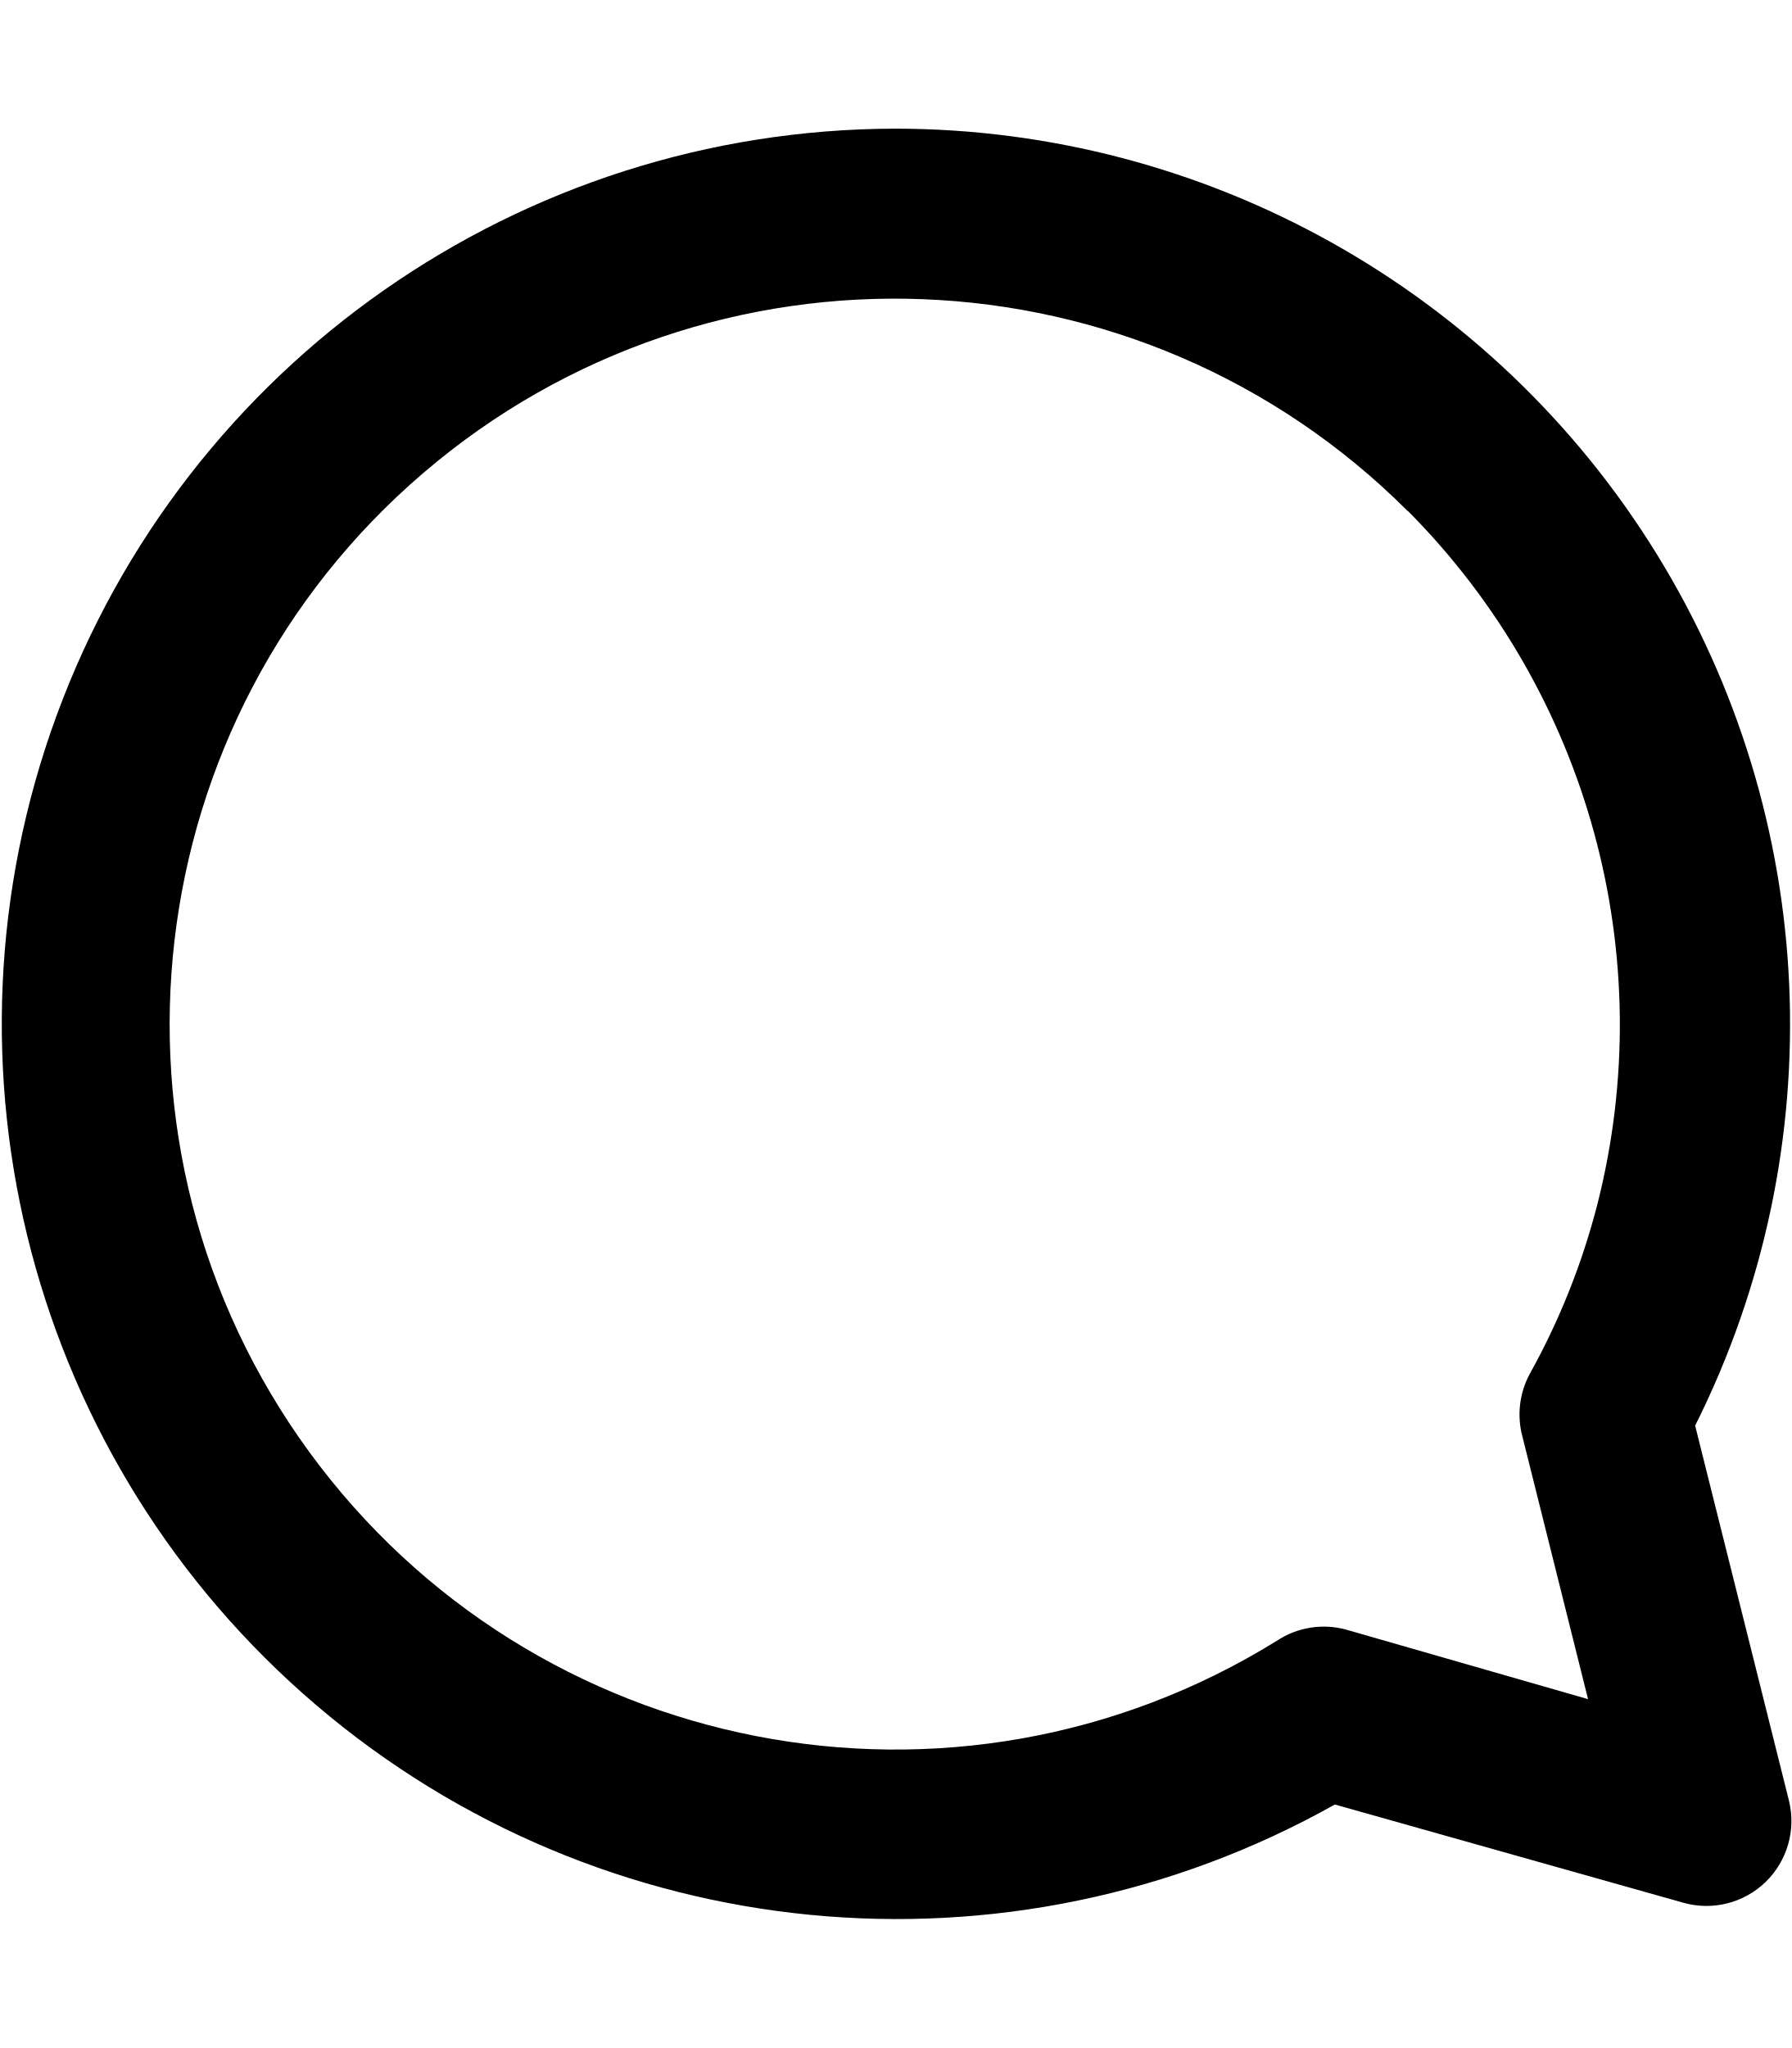
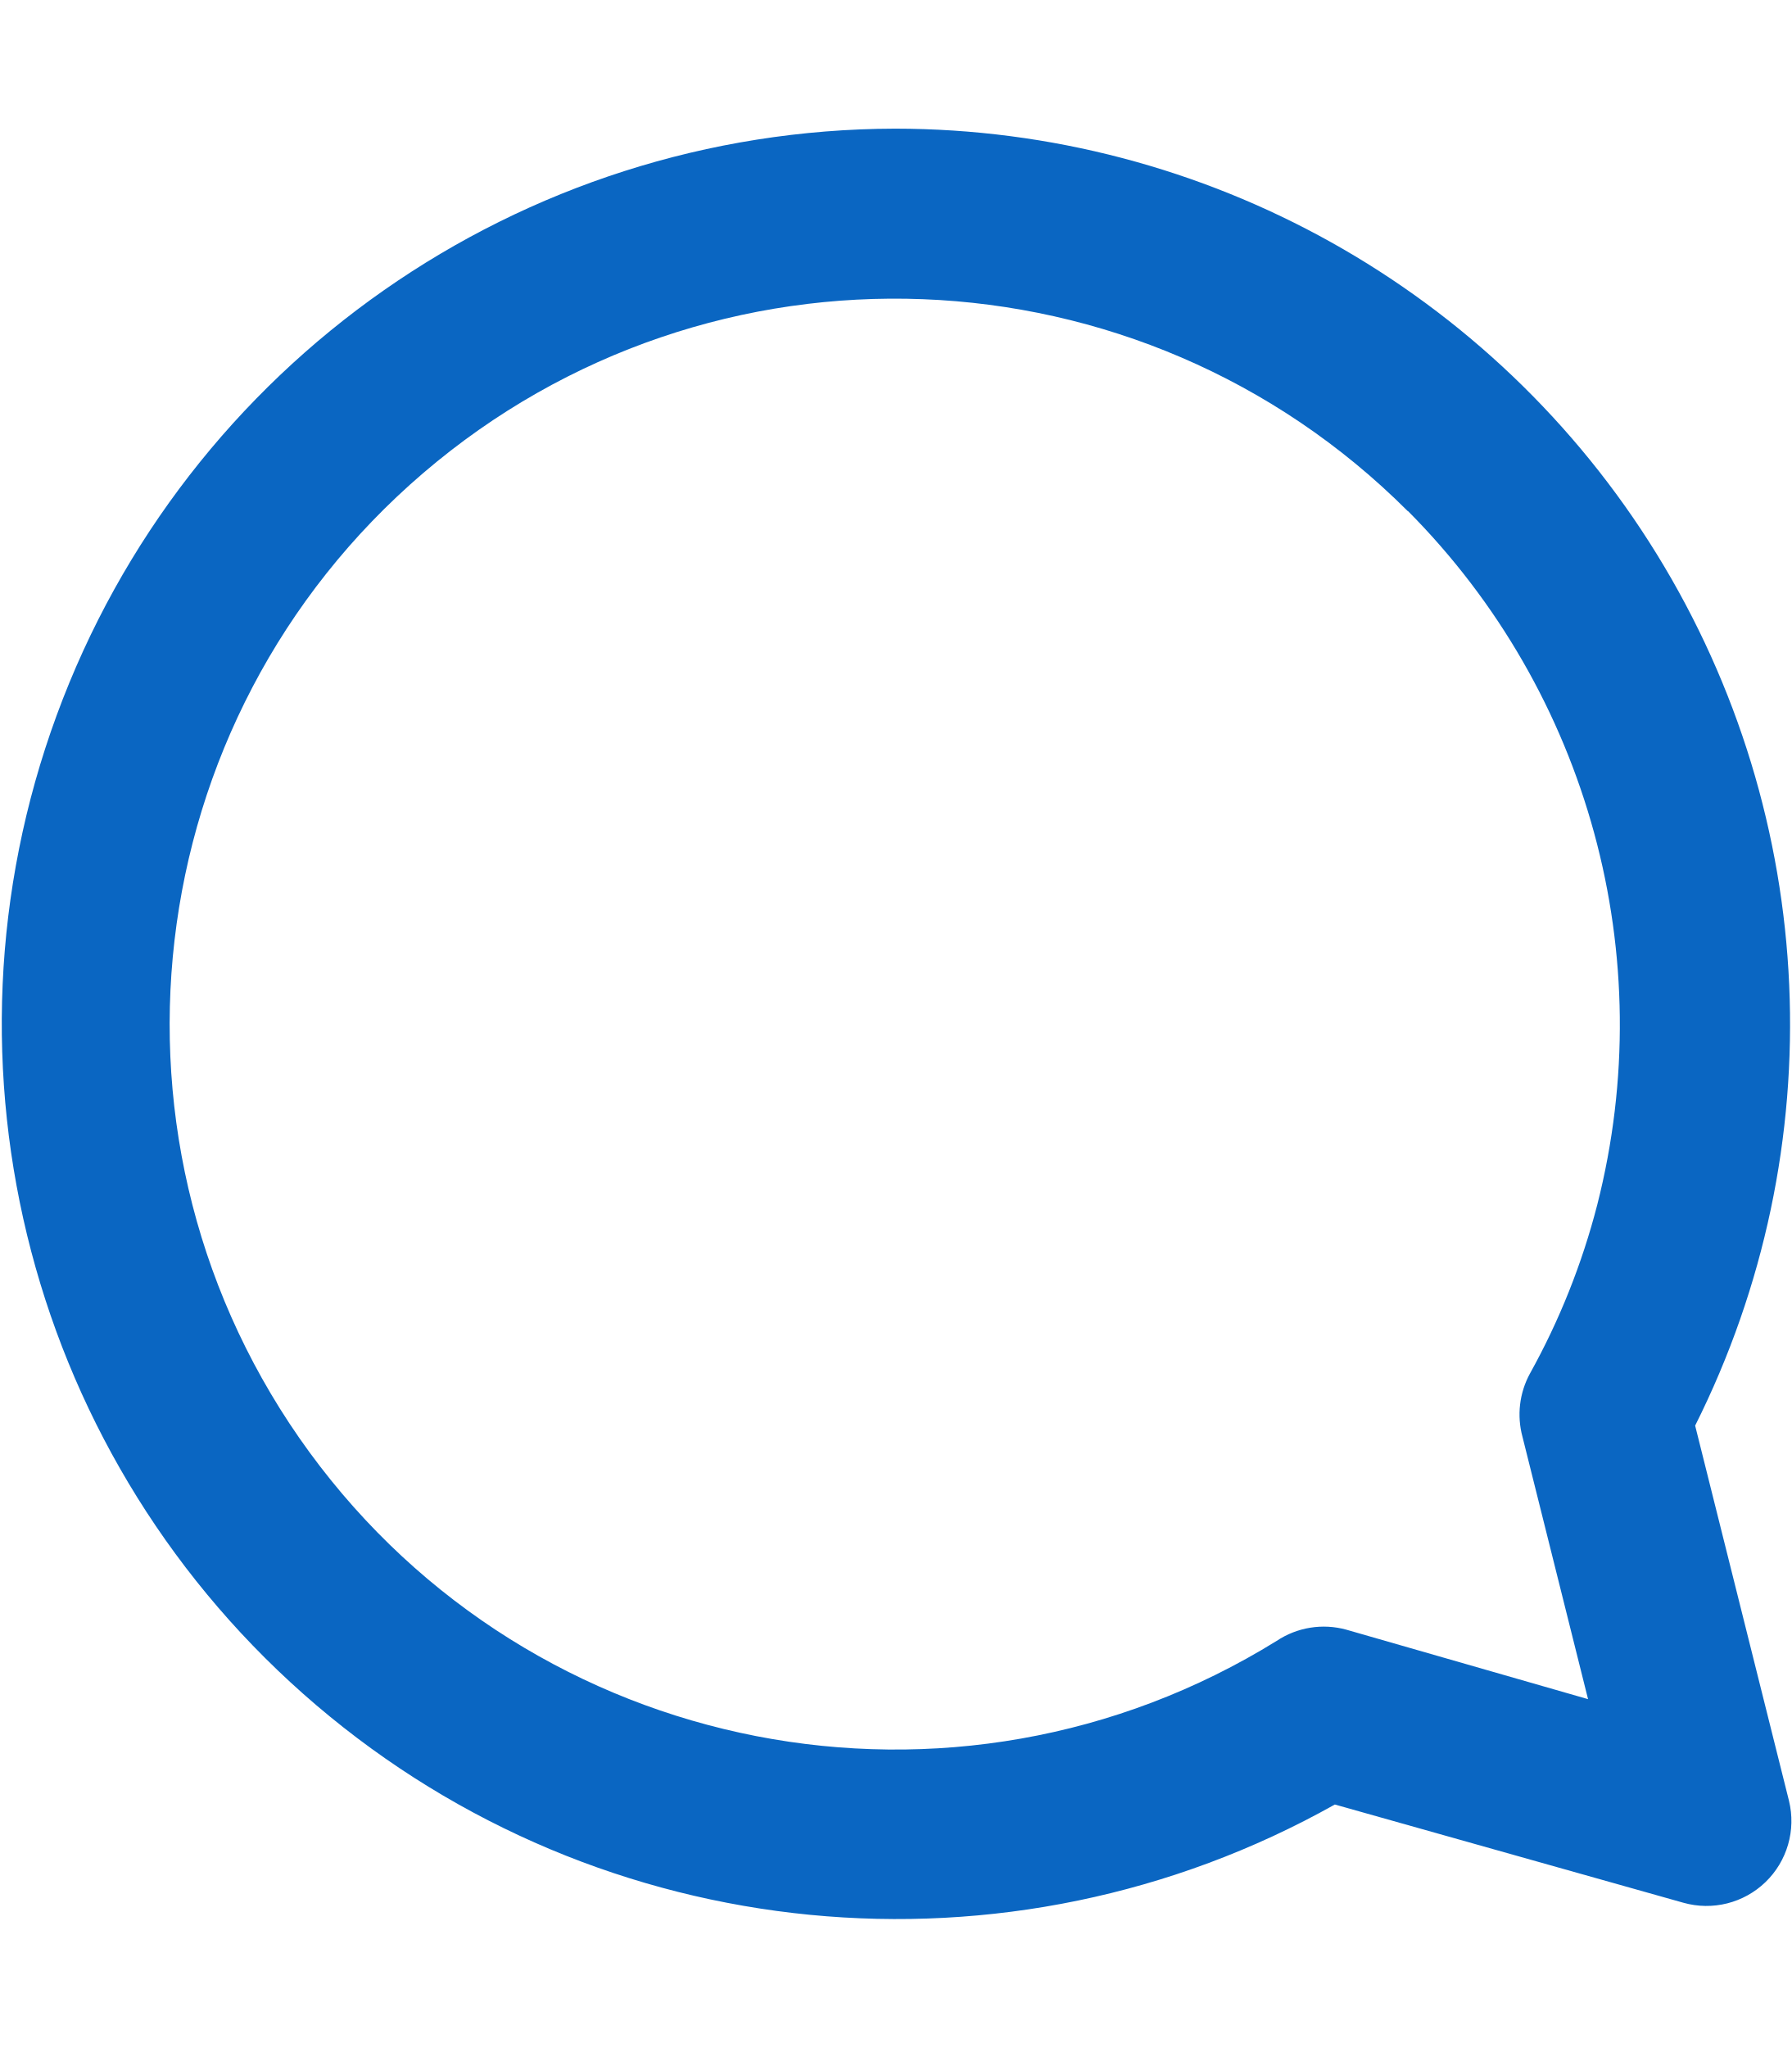
- <svg xmlns="http://www.w3.org/2000/svg" id="Layer_1" data-name="Layer 1" width="14px" height="16px" viewBox="0 0 122.97 122.88">
+ <svg xmlns="http://www.w3.org/2000/svg" id="Layer_1" data-name="Layer 1" width="14px" height="16px" fill="#0a66c2" viewBox="0 0 122.97 122.88">
  <path d="M61.44,0a61.46,61.46,0,0,1,54.91,89l6.44,25.74a5.83,5.83,0,0,1-7.25,7L91.62,115A61.43,61.43,0,1,1,61.44,0ZM96.63,26.25a49.78,49.78,0,1,0-9,77.52A5.83,5.83,0,0,1,92.4,103L109,107.77l-4.5-18a5.86,5.86,0,0,1,.51-4.34,49.06,49.06,0,0,0,4.62-11.58,50,50,0,0,0-13-47.62Z" />
</svg>
